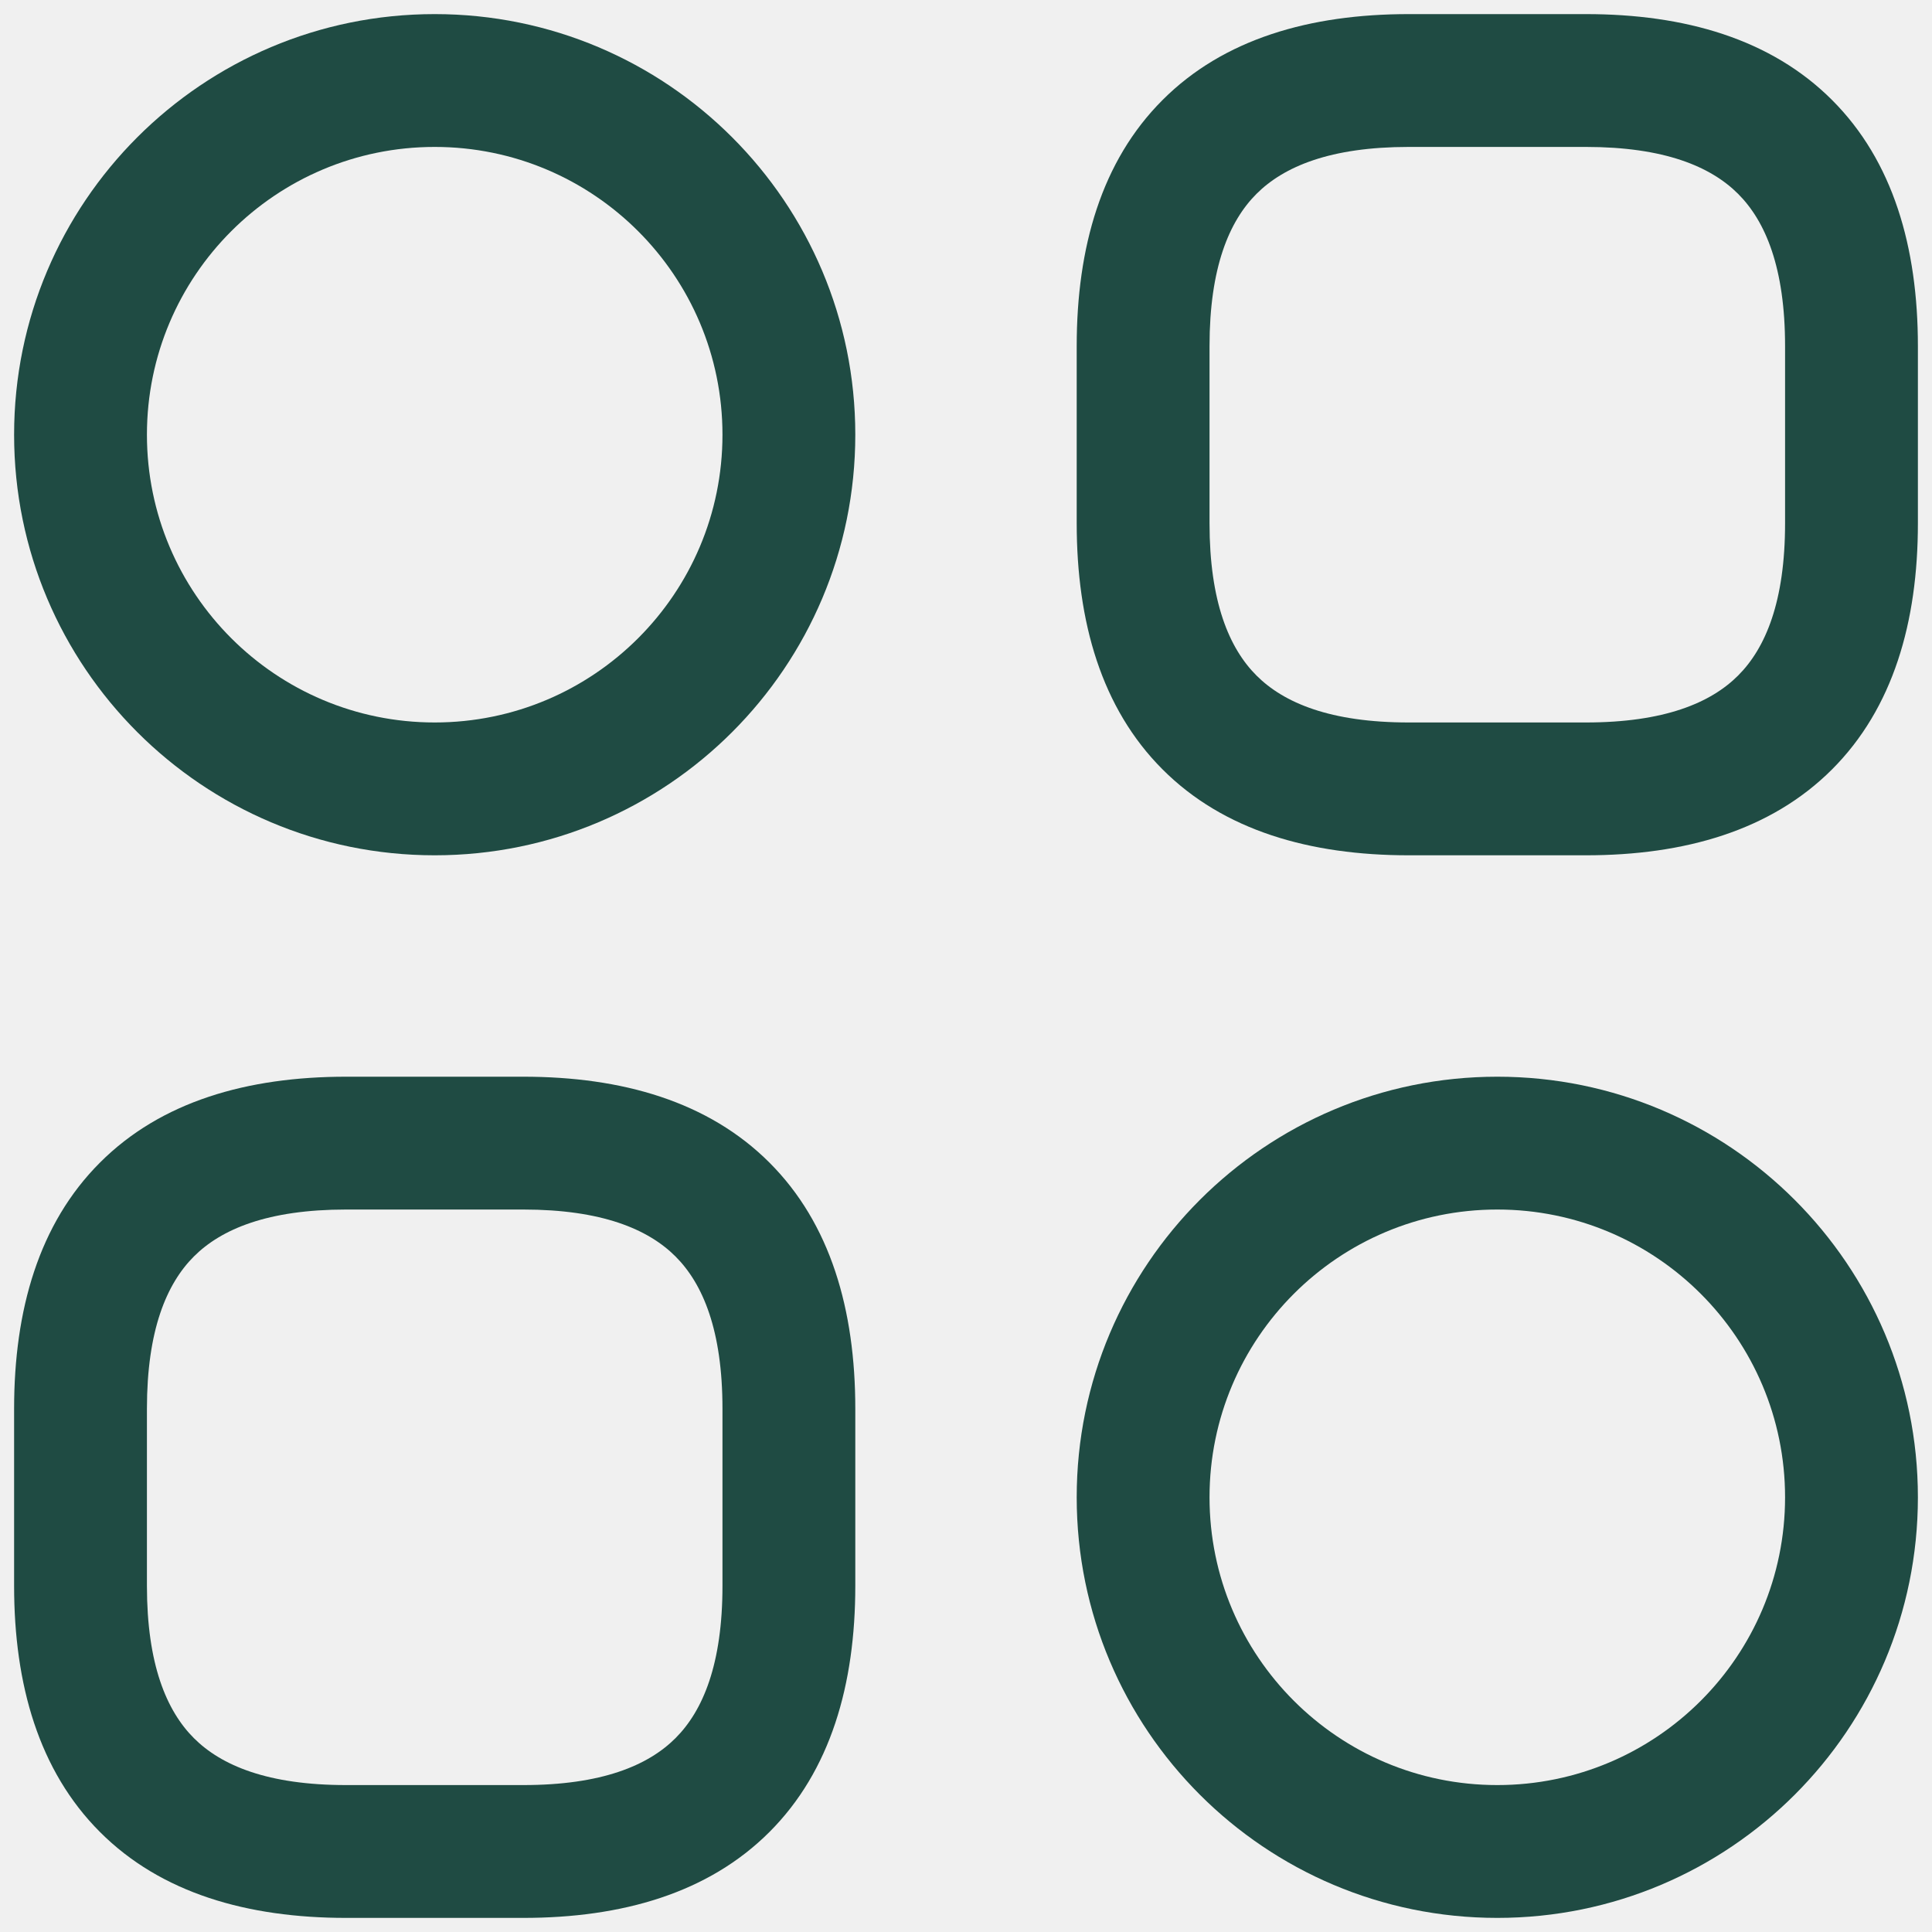
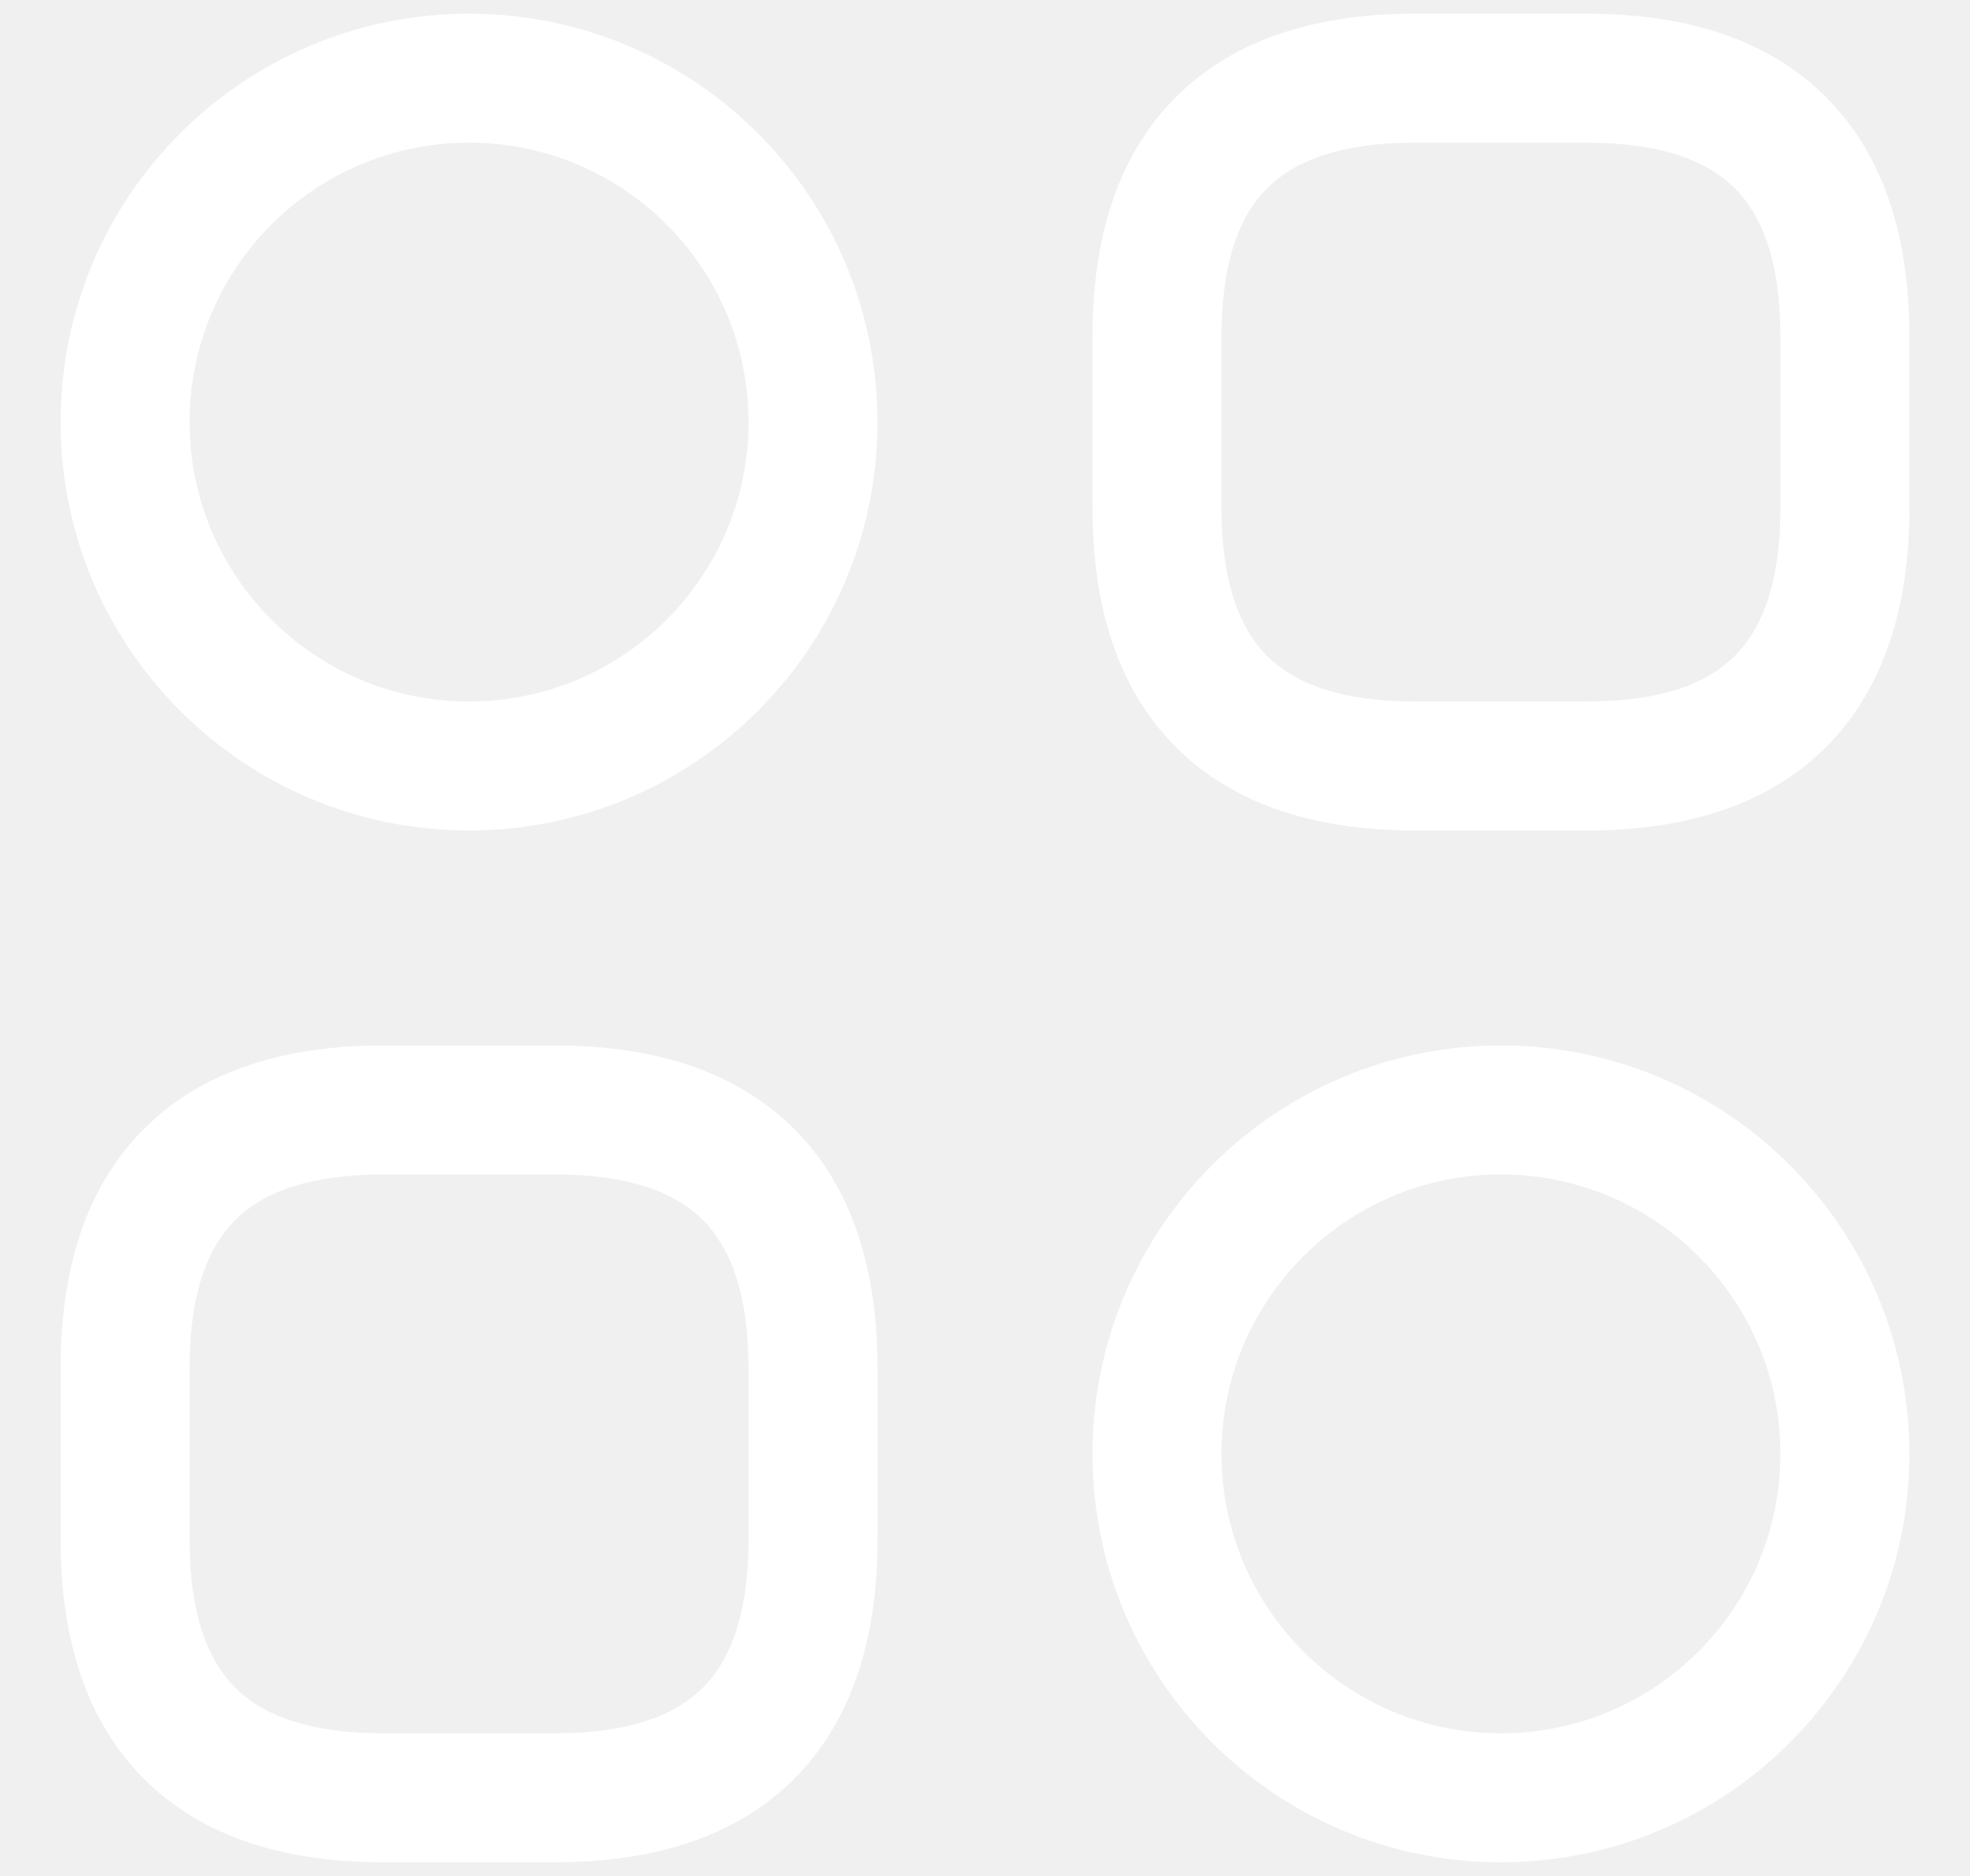
- <svg xmlns="http://www.w3.org/2000/svg" width="20" height="20" viewBox="0 0 20 20" fill="none">
-   <path fill-rule="evenodd" clip-rule="evenodd" d="M12.035 1.035C12.667 0.402 13.561 0.146 14.583 0.146H16.417C17.439 0.146 18.332 0.402 18.965 1.035C19.598 1.667 19.854 2.561 19.854 3.583V5.417C19.854 6.439 19.598 7.332 18.965 7.965C18.332 8.598 17.439 8.854 16.417 8.854H14.583C13.561 8.854 12.667 8.598 12.035 7.965C11.402 7.332 11.146 6.439 11.146 5.417V3.583C11.146 2.561 11.402 1.667 12.035 1.035ZM13.007 2.007C12.723 2.291 12.521 2.773 12.521 3.583V5.417C12.521 6.227 12.723 6.709 13.007 6.993C13.291 7.277 13.773 7.479 14.583 7.479H16.417C17.227 7.479 17.709 7.277 17.993 6.993C18.277 6.709 18.479 6.227 18.479 5.417V3.583C18.479 2.773 18.277 2.291 17.993 2.007C17.709 1.723 17.227 1.521 16.417 1.521H14.583C13.773 1.521 13.291 1.723 13.007 2.007Z" fill="#1F4B43" />
-   <path fill-rule="evenodd" clip-rule="evenodd" d="M1.035 12.035C1.667 11.402 2.561 11.146 3.583 11.146H5.417C6.439 11.146 7.332 11.402 7.965 12.035C8.598 12.667 8.854 13.561 8.854 14.583V16.417C8.854 17.439 8.598 18.332 7.965 18.965C7.332 19.598 6.439 19.854 5.417 19.854H3.583C2.561 19.854 1.667 19.598 1.035 18.965C0.402 18.332 0.146 17.439 0.146 16.417V14.583C0.146 13.561 0.402 12.667 1.035 12.035ZM2.007 13.007C1.723 13.291 1.521 13.773 1.521 14.583V16.417C1.521 17.227 1.723 17.709 2.007 17.993C2.291 18.277 2.773 18.479 3.583 18.479H5.417C6.227 18.479 6.709 18.277 6.993 17.993C7.277 17.709 7.479 17.227 7.479 16.417V14.583C7.479 13.773 7.277 13.291 6.993 13.007C6.709 12.723 6.227 12.521 5.417 12.521H3.583C2.773 12.521 2.291 12.723 2.007 13.007Z" fill="#1F4B43" />
-   <path fill-rule="evenodd" clip-rule="evenodd" d="M4.5 1.521C2.855 1.521 1.521 2.855 1.521 4.5C1.521 6.145 2.855 7.479 4.5 7.479C6.145 7.479 7.479 6.145 7.479 4.5C7.479 2.855 6.145 1.521 4.5 1.521ZM0.146 4.5C0.146 2.095 2.095 0.146 4.5 0.146C6.905 0.146 8.854 2.095 8.854 4.5C8.854 6.905 6.905 8.854 4.5 8.854C2.095 8.854 0.146 6.905 0.146 4.5Z" fill="#1F4B43" />
-   <path fill-rule="evenodd" clip-rule="evenodd" d="M15.5 12.521C13.855 12.521 12.521 13.855 12.521 15.5C12.521 17.145 13.855 18.479 15.5 18.479C17.145 18.479 18.479 17.145 18.479 15.5C18.479 13.855 17.145 12.521 15.5 12.521ZM11.146 15.5C11.146 13.095 13.095 11.146 15.5 11.146C17.905 11.146 19.854 13.095 19.854 15.5C19.854 17.905 17.905 19.854 15.5 19.854C13.095 19.854 11.146 17.905 11.146 15.5Z" fill="#1F4B43" />
+ <svg xmlns="http://www.w3.org/2000/svg" width="21" height="20" viewBox="0 0 21 20" fill="none">
+   <path fill-rule="evenodd" clip-rule="evenodd" d="M12.535 1.035C13.167 0.402 14.061 0.146 15.083 0.146H16.917C17.939 0.146 18.832 0.402 19.465 1.035C20.098 1.667 20.354 2.561 20.354 3.583V5.417C20.354 6.439 20.098 7.332 19.465 7.965C18.832 8.598 17.939 8.854 16.917 8.854H15.083C14.061 8.854 13.167 8.598 12.535 7.965C11.902 7.332 11.646 6.439 11.646 5.417V3.583C11.646 2.561 11.902 1.667 12.535 1.035ZM13.507 2.007C13.223 2.291 13.021 2.773 13.021 3.583V5.417C13.021 6.227 13.223 6.709 13.507 6.993C13.791 7.277 14.273 7.479 15.083 7.479H16.917C17.727 7.479 18.209 7.277 18.493 6.993C18.777 6.709 18.979 6.227 18.979 5.417V3.583C18.979 2.773 18.777 2.291 18.493 2.007C18.209 1.723 17.727 1.521 16.917 1.521H15.083C14.273 1.521 13.791 1.723 13.507 2.007Z" fill="white" />
+   <path fill-rule="evenodd" clip-rule="evenodd" d="M1.535 12.035C2.167 11.402 3.061 11.146 4.083 11.146H5.917C6.939 11.146 7.832 11.402 8.465 12.035C9.098 12.667 9.354 13.561 9.354 14.583V16.417C9.354 17.439 9.098 18.332 8.465 18.965C7.832 19.598 6.939 19.854 5.917 19.854H4.083C3.061 19.854 2.167 19.598 1.535 18.965C0.902 18.332 0.646 17.439 0.646 16.417V14.583C0.646 13.561 0.902 12.667 1.535 12.035ZM2.507 13.007C2.223 13.291 2.021 13.773 2.021 14.583V16.417C2.021 17.227 2.223 17.709 2.507 17.993C2.791 18.277 3.273 18.479 4.083 18.479H5.917C6.727 18.479 7.209 18.277 7.493 17.993C7.777 17.709 7.979 17.227 7.979 16.417V14.583C7.979 13.773 7.777 13.291 7.493 13.007C7.209 12.723 6.727 12.521 5.917 12.521H4.083C3.273 12.521 2.791 12.723 2.507 13.007Z" fill="white" />
+   <path fill-rule="evenodd" clip-rule="evenodd" d="M5 1.521C3.355 1.521 2.021 2.855 2.021 4.5C2.021 6.145 3.355 7.479 5 7.479C6.645 7.479 7.979 6.145 7.979 4.5C7.979 2.855 6.645 1.521 5 1.521ZM0.646 4.5C0.646 2.095 2.595 0.146 5 0.146C7.405 0.146 9.354 2.095 9.354 4.5C9.354 6.905 7.405 8.854 5 8.854C2.595 8.854 0.646 6.905 0.646 4.5Z" fill="white" />
+   <path fill-rule="evenodd" clip-rule="evenodd" d="M16 12.521C14.355 12.521 13.021 13.855 13.021 15.5C13.021 17.145 14.355 18.479 16 18.479C17.645 18.479 18.979 17.145 18.979 15.5C18.979 13.855 17.645 12.521 16 12.521ZM11.646 15.5C11.646 13.095 13.595 11.146 16 11.146C18.405 11.146 20.354 13.095 20.354 15.5C20.354 17.905 18.405 19.854 16 19.854C13.595 19.854 11.646 17.905 11.646 15.5Z" fill="white" />
</svg>
